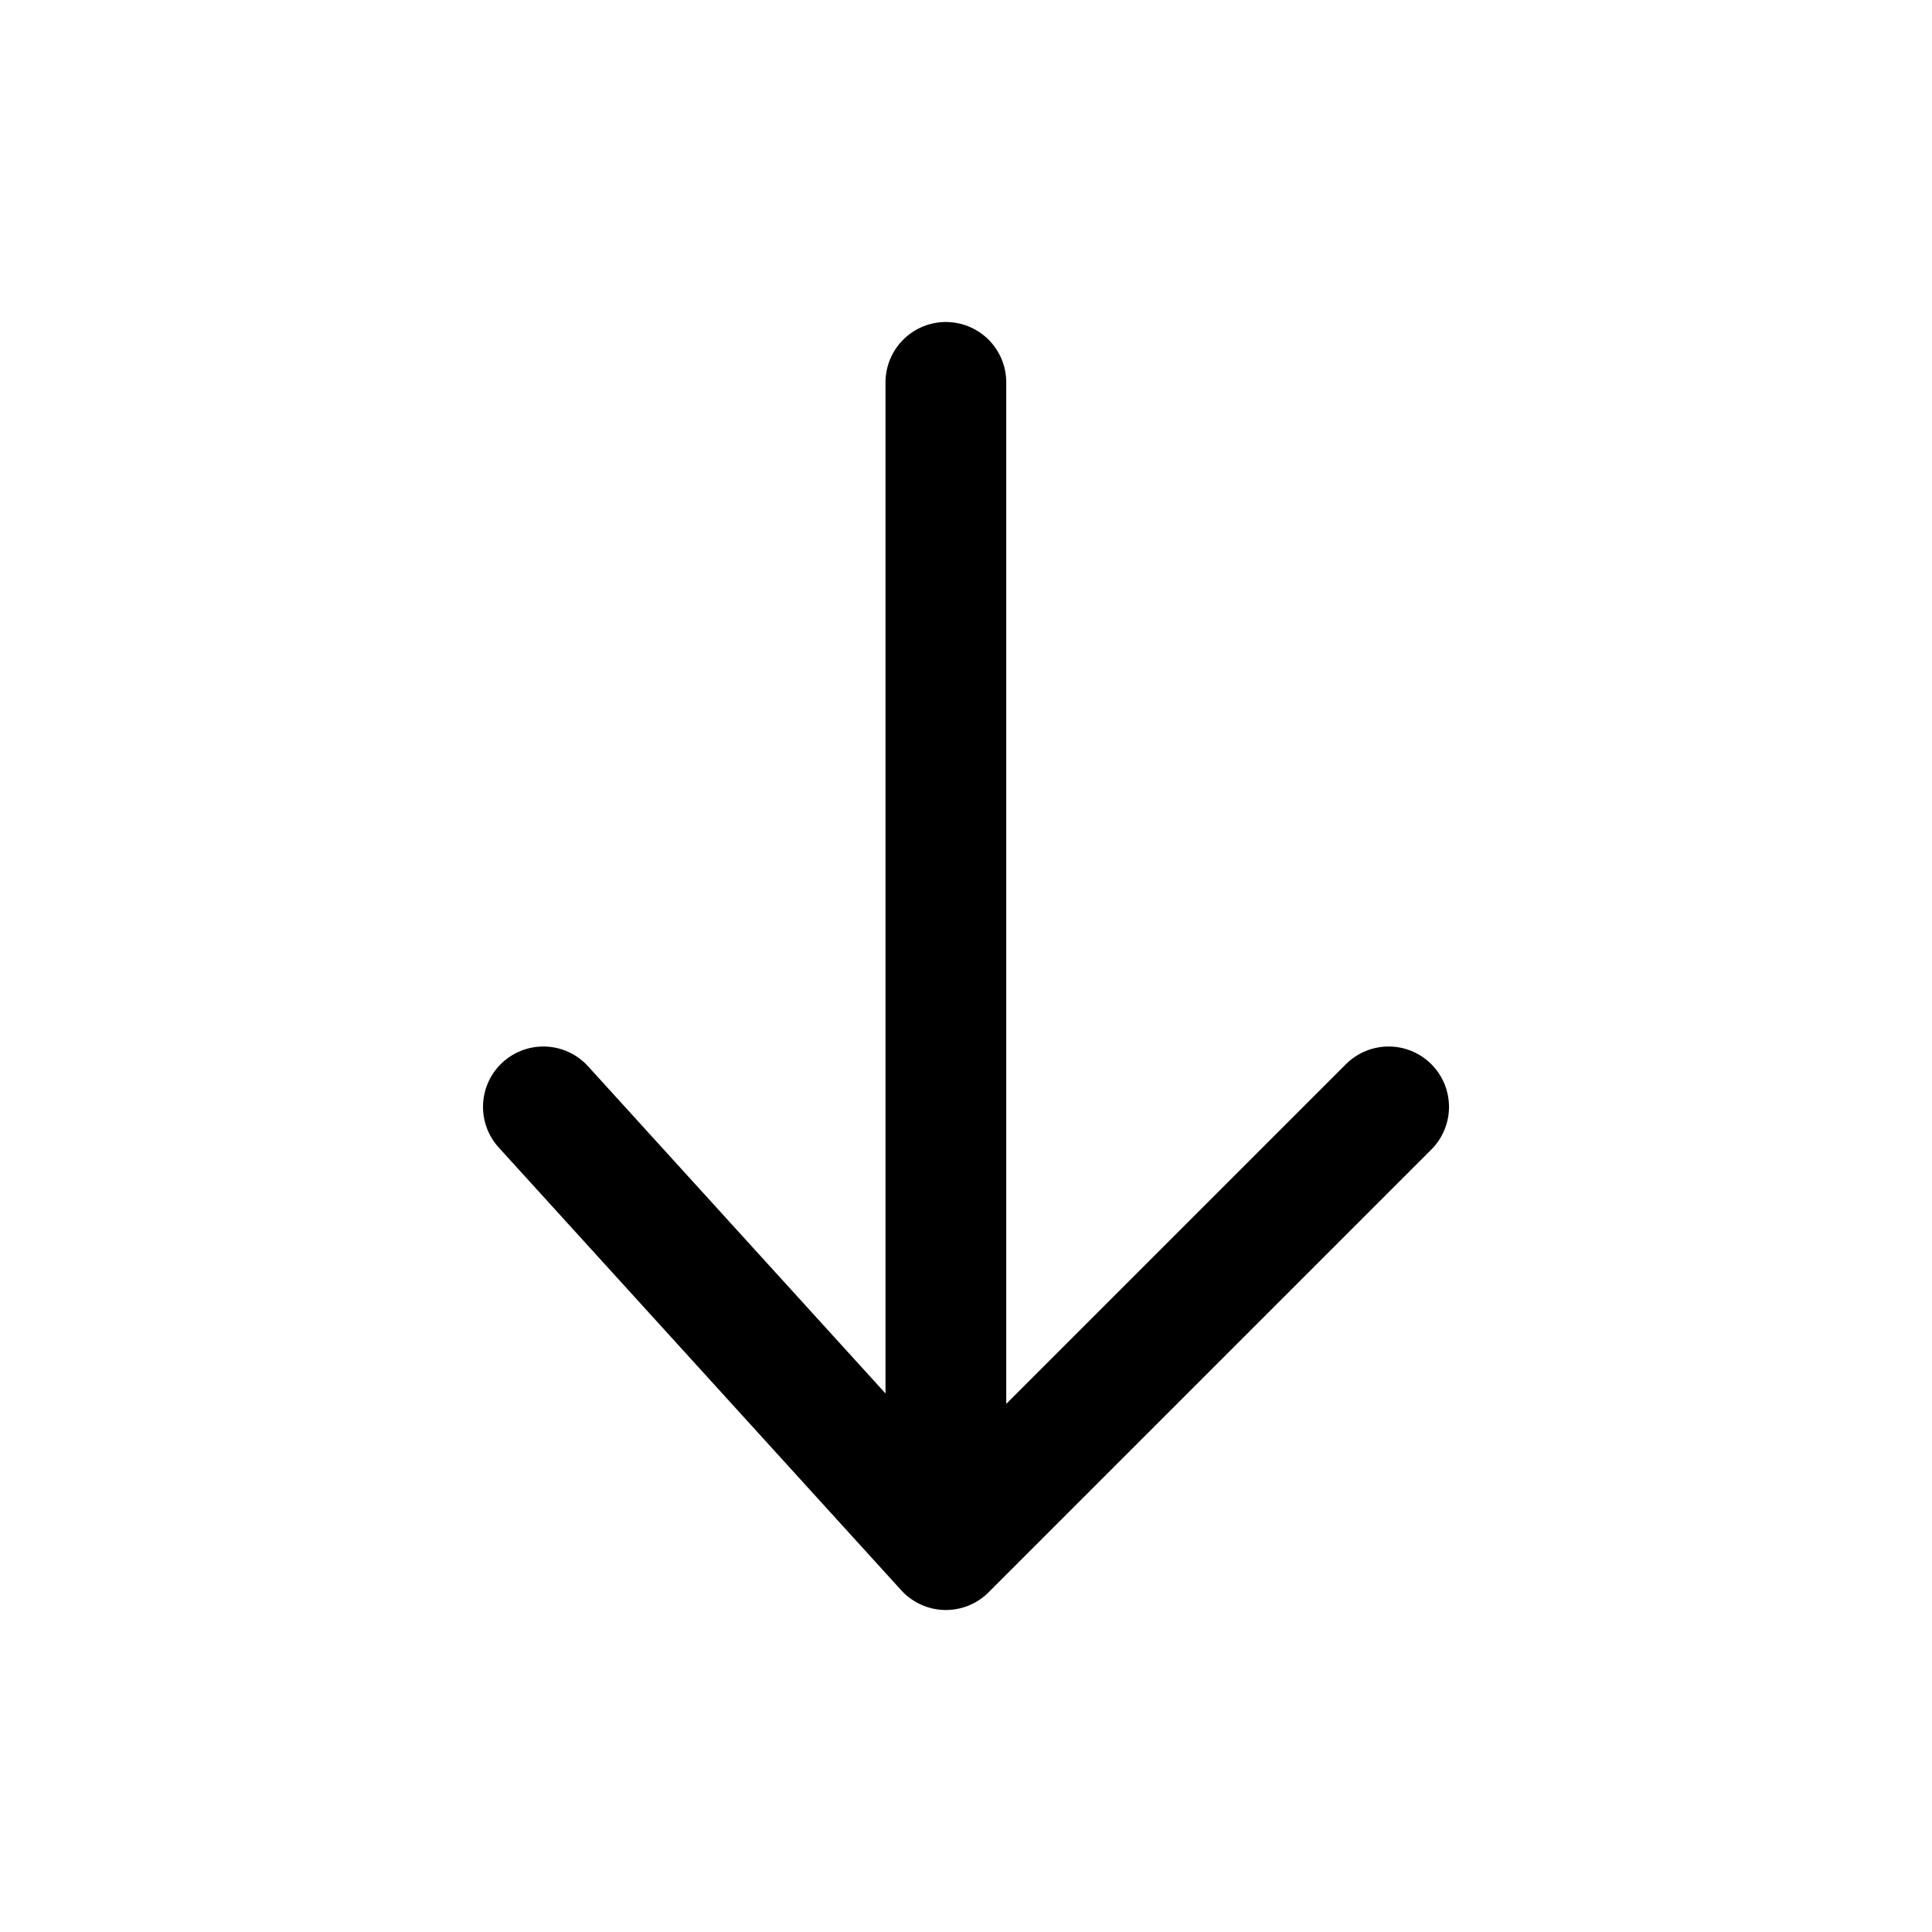
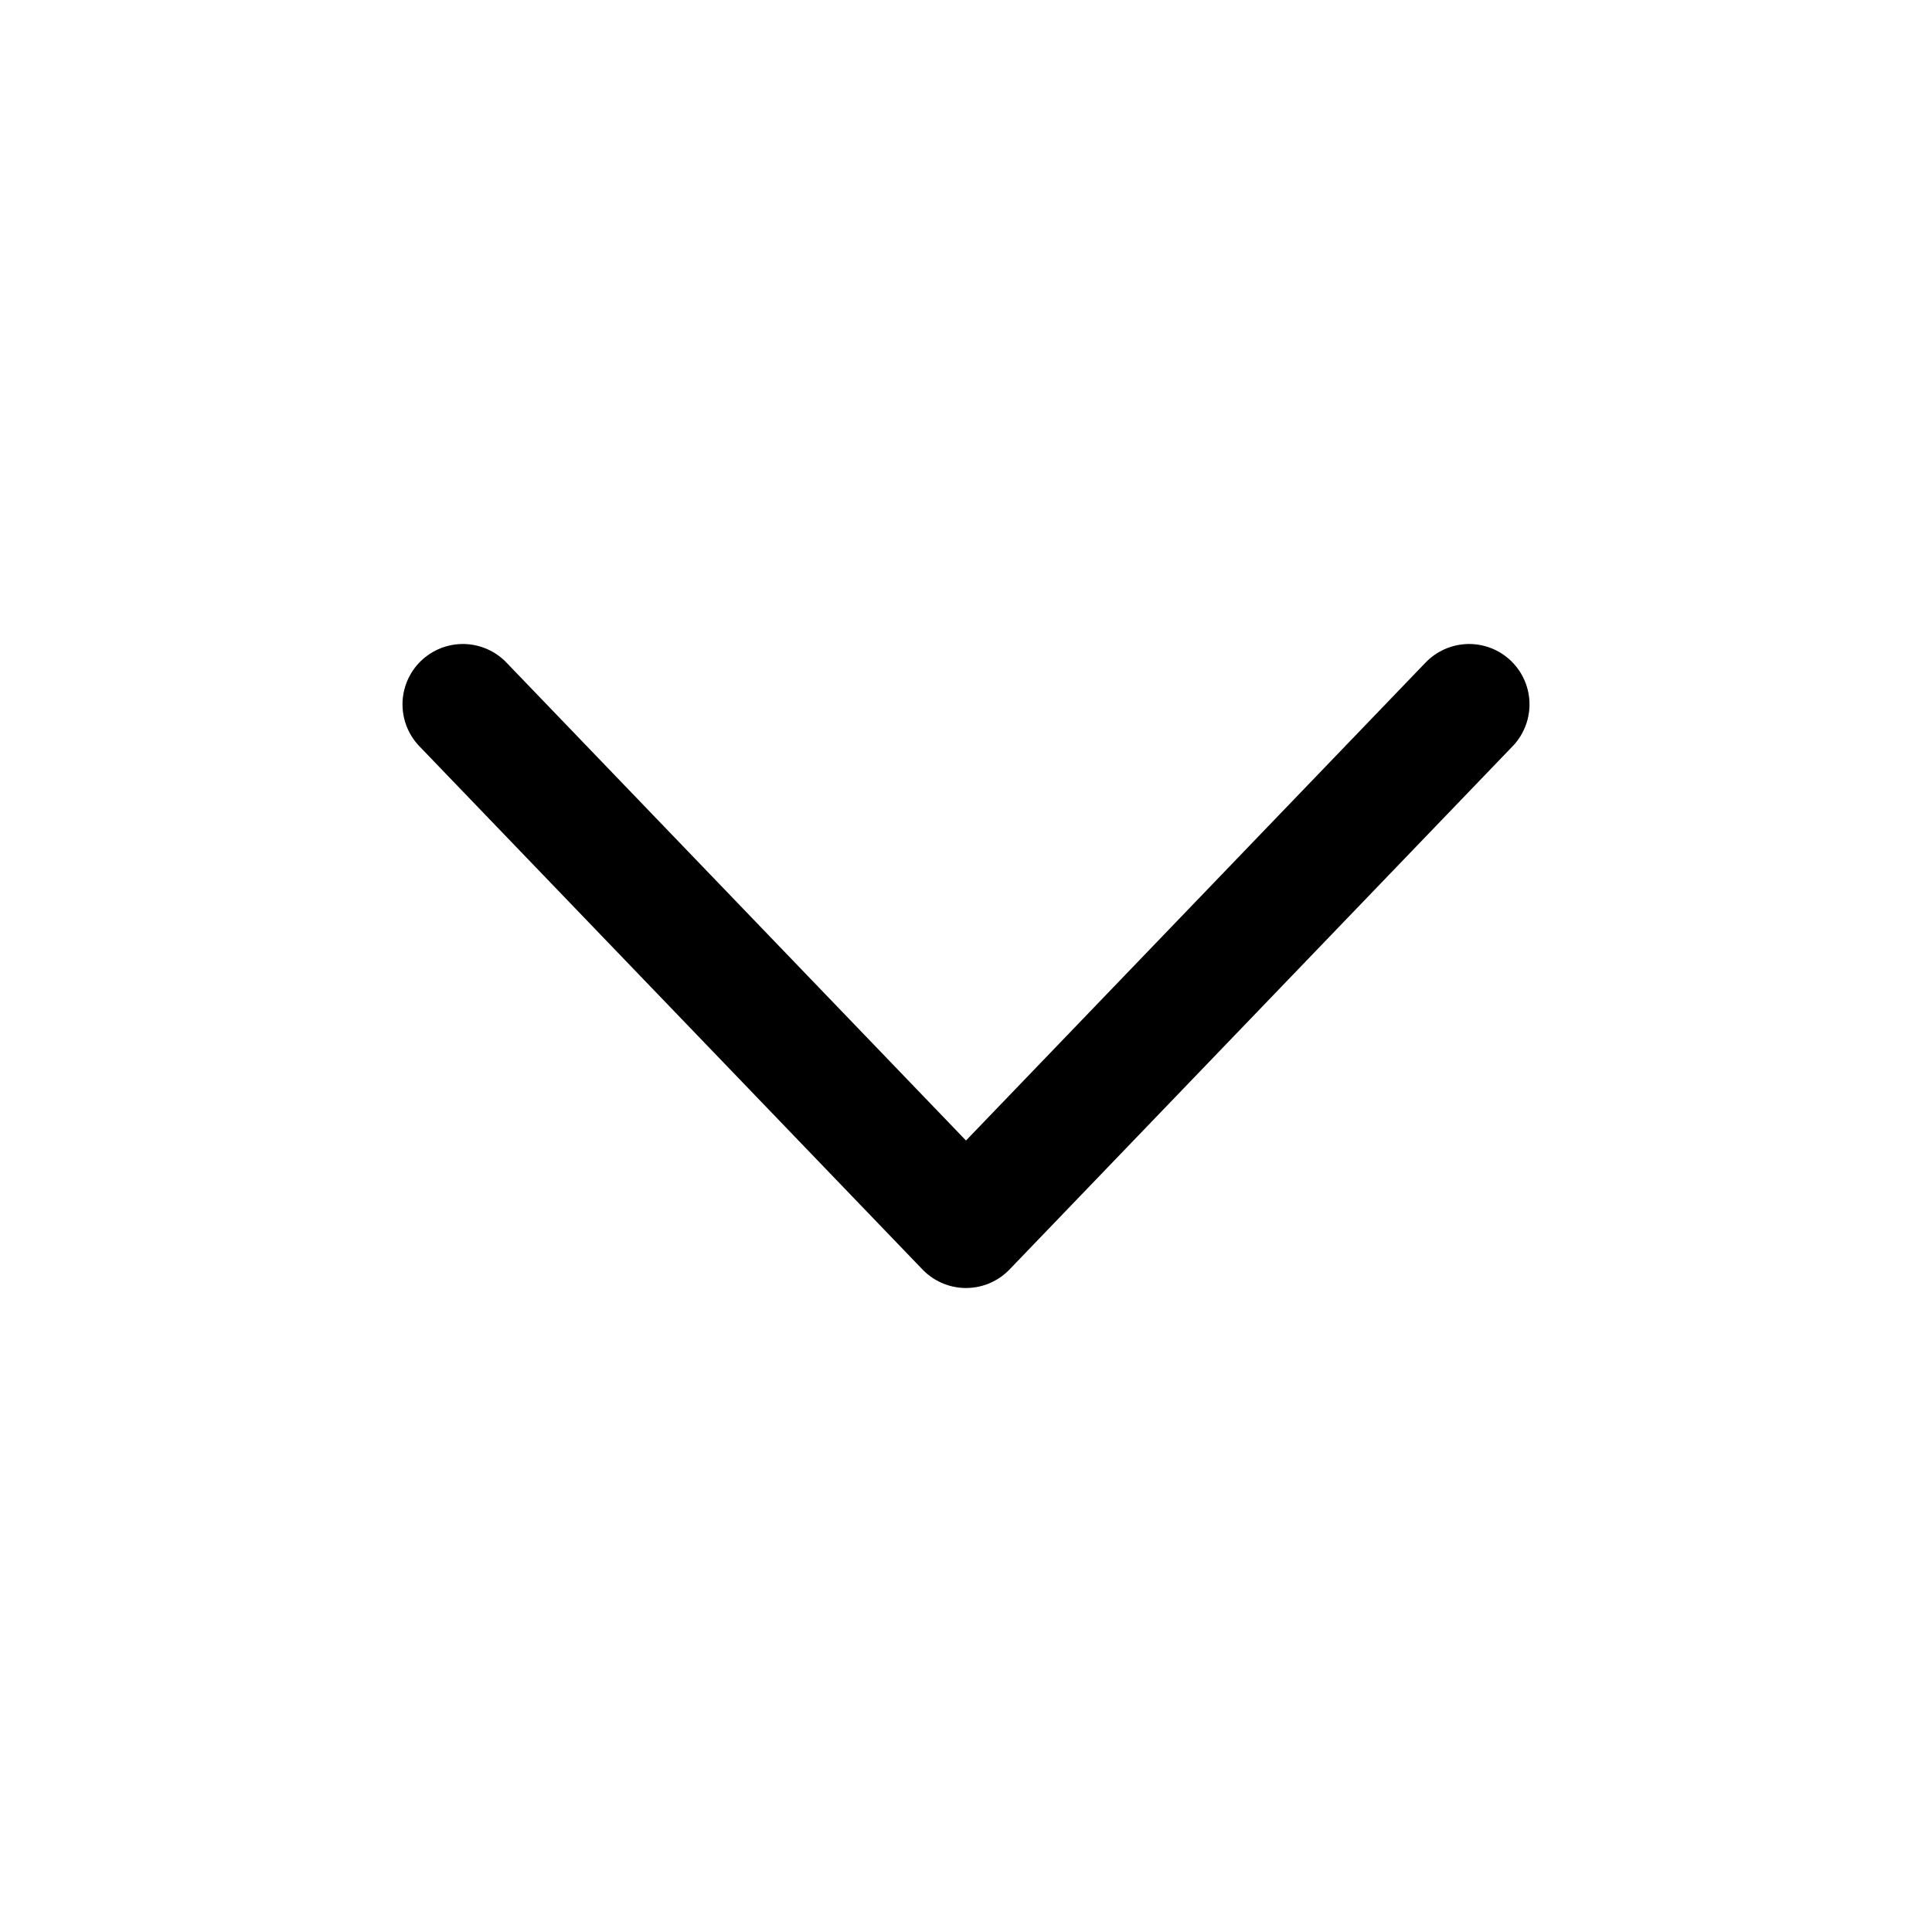
<svg xmlns="http://www.w3.org/2000/svg" width="24" height="24" viewBox="0 0 24 24" fill="none">
-   <path d="M17.25 13.75L11.75 19.25L6.75 13.75M11.75 18.25V4.75" stroke="black" stroke-width="1.5" stroke-linecap="round" stroke-linejoin="round" />
+   <path d="M18.25 8.75L12 15.25L5.75 8.75" stroke="black" stroke-width="1.5" stroke-linecap="round" stroke-linejoin="round" />
</svg>
